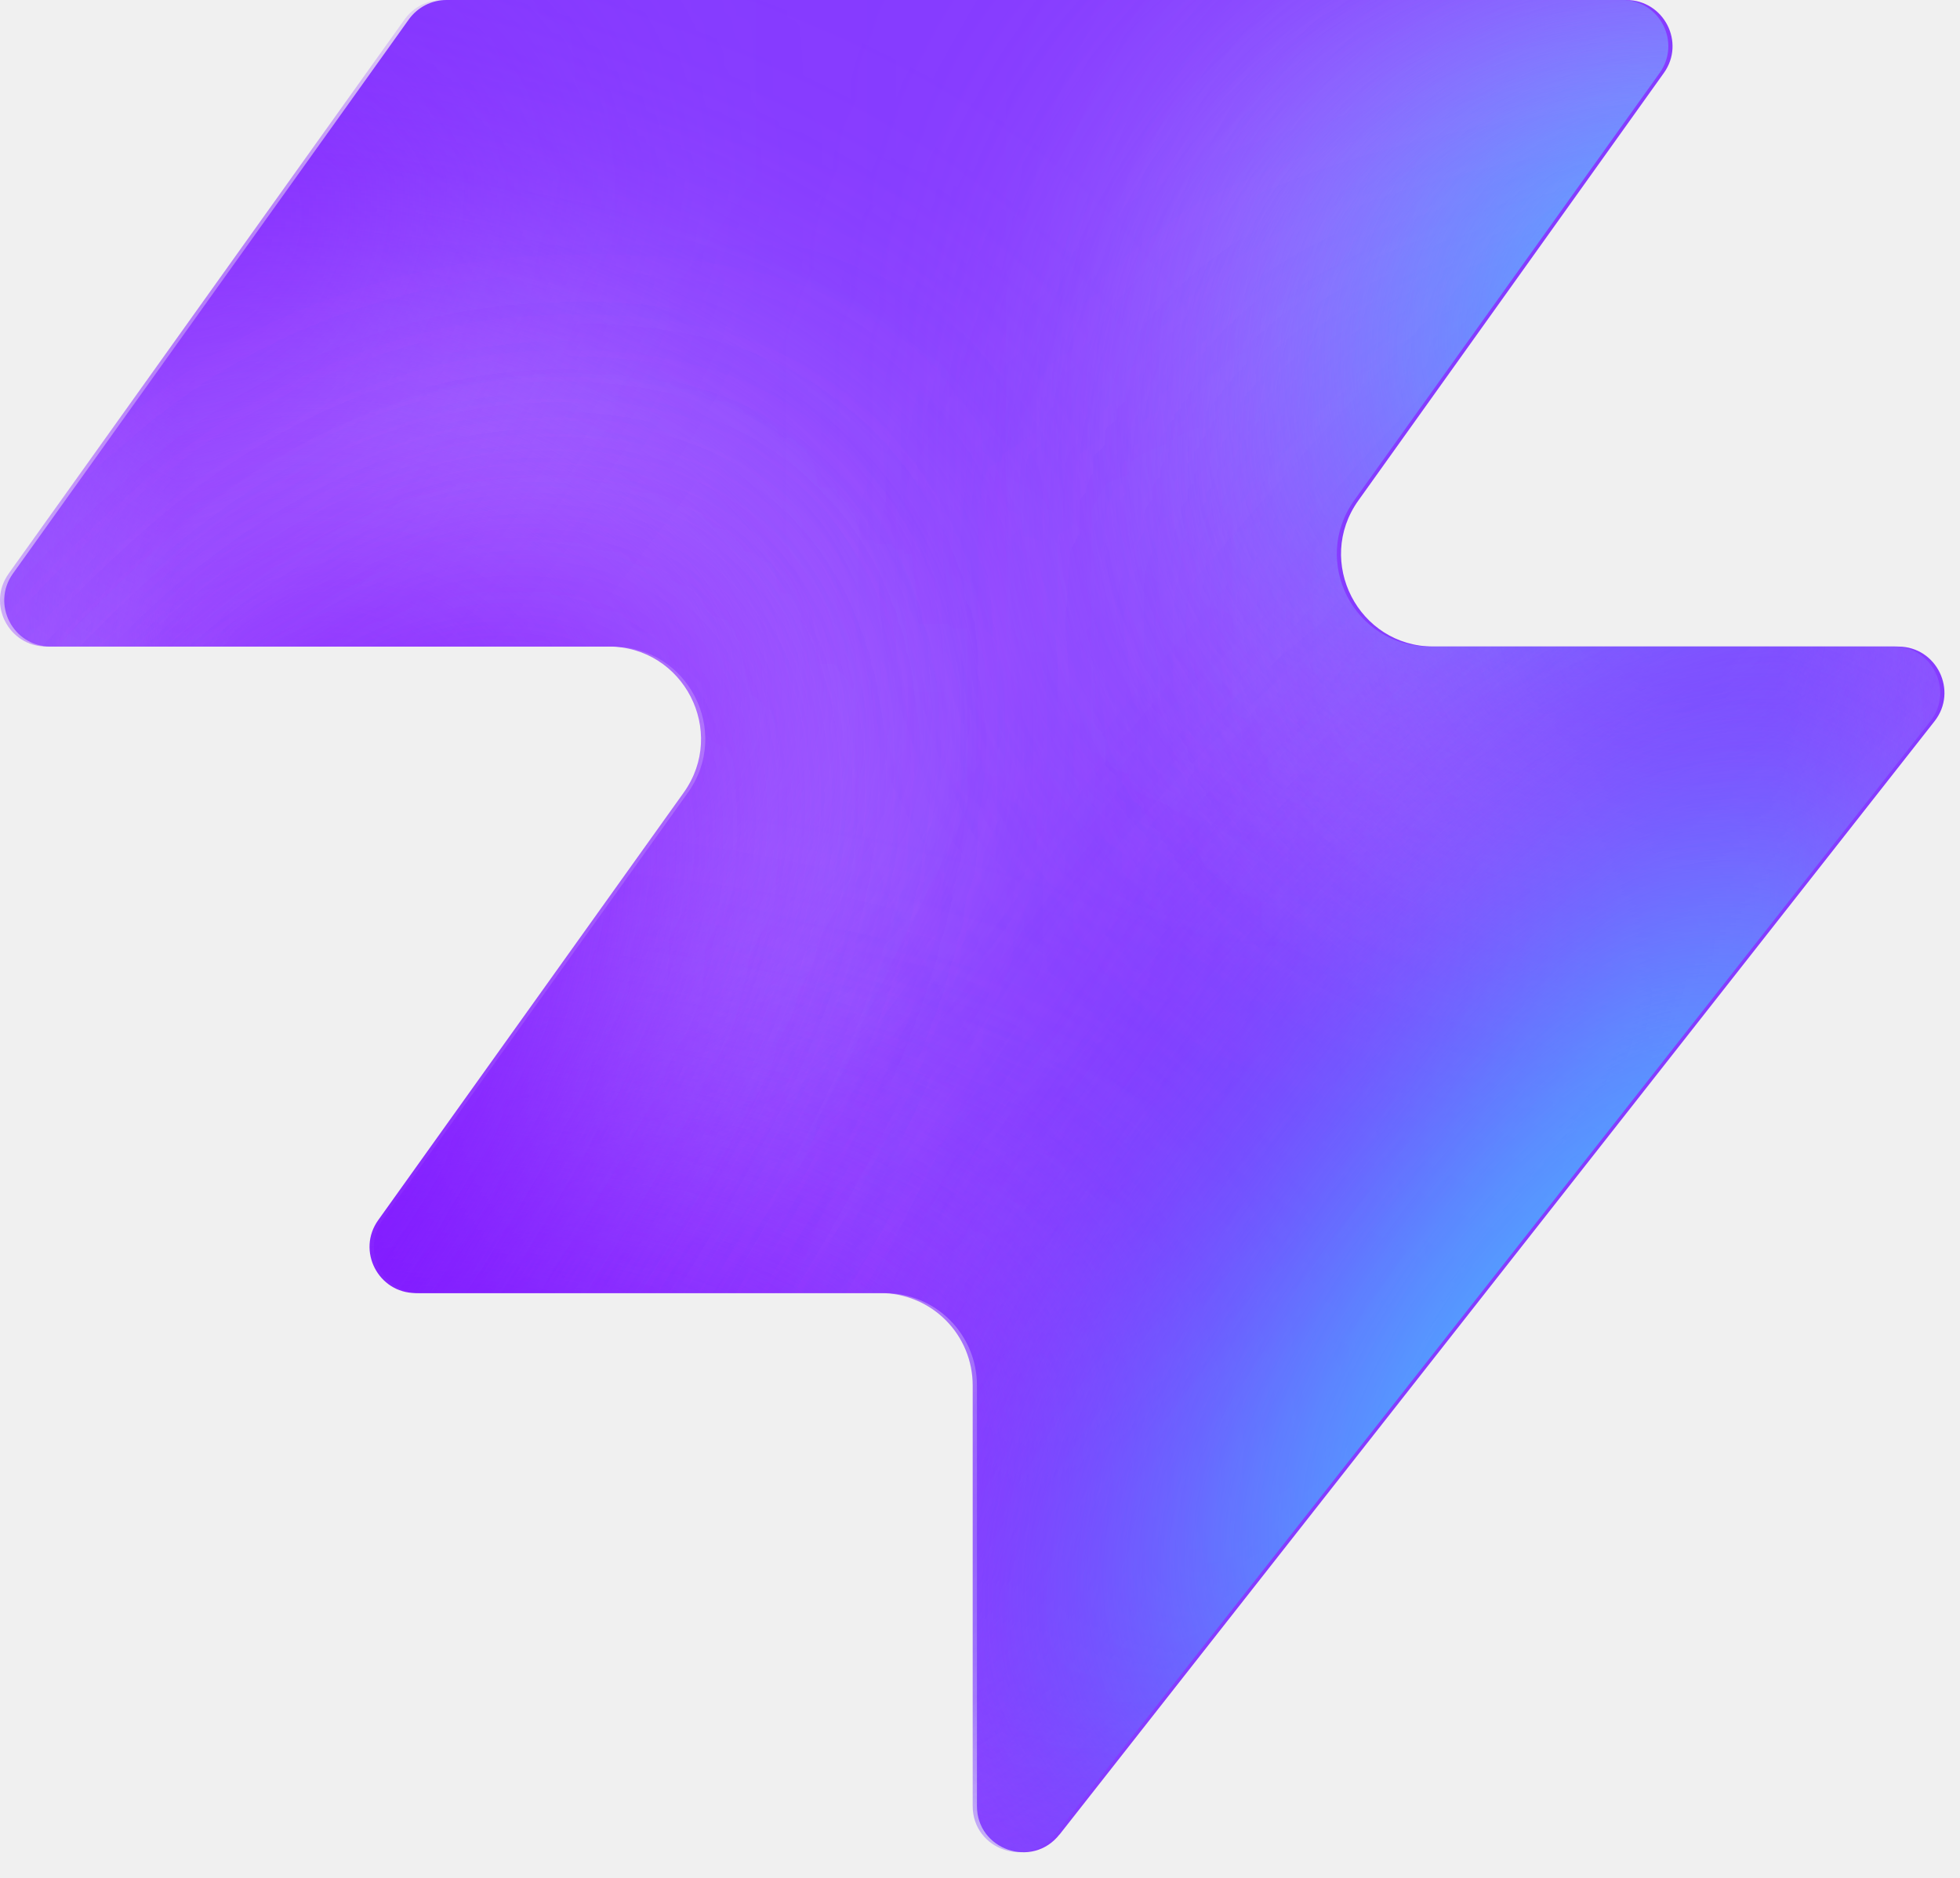
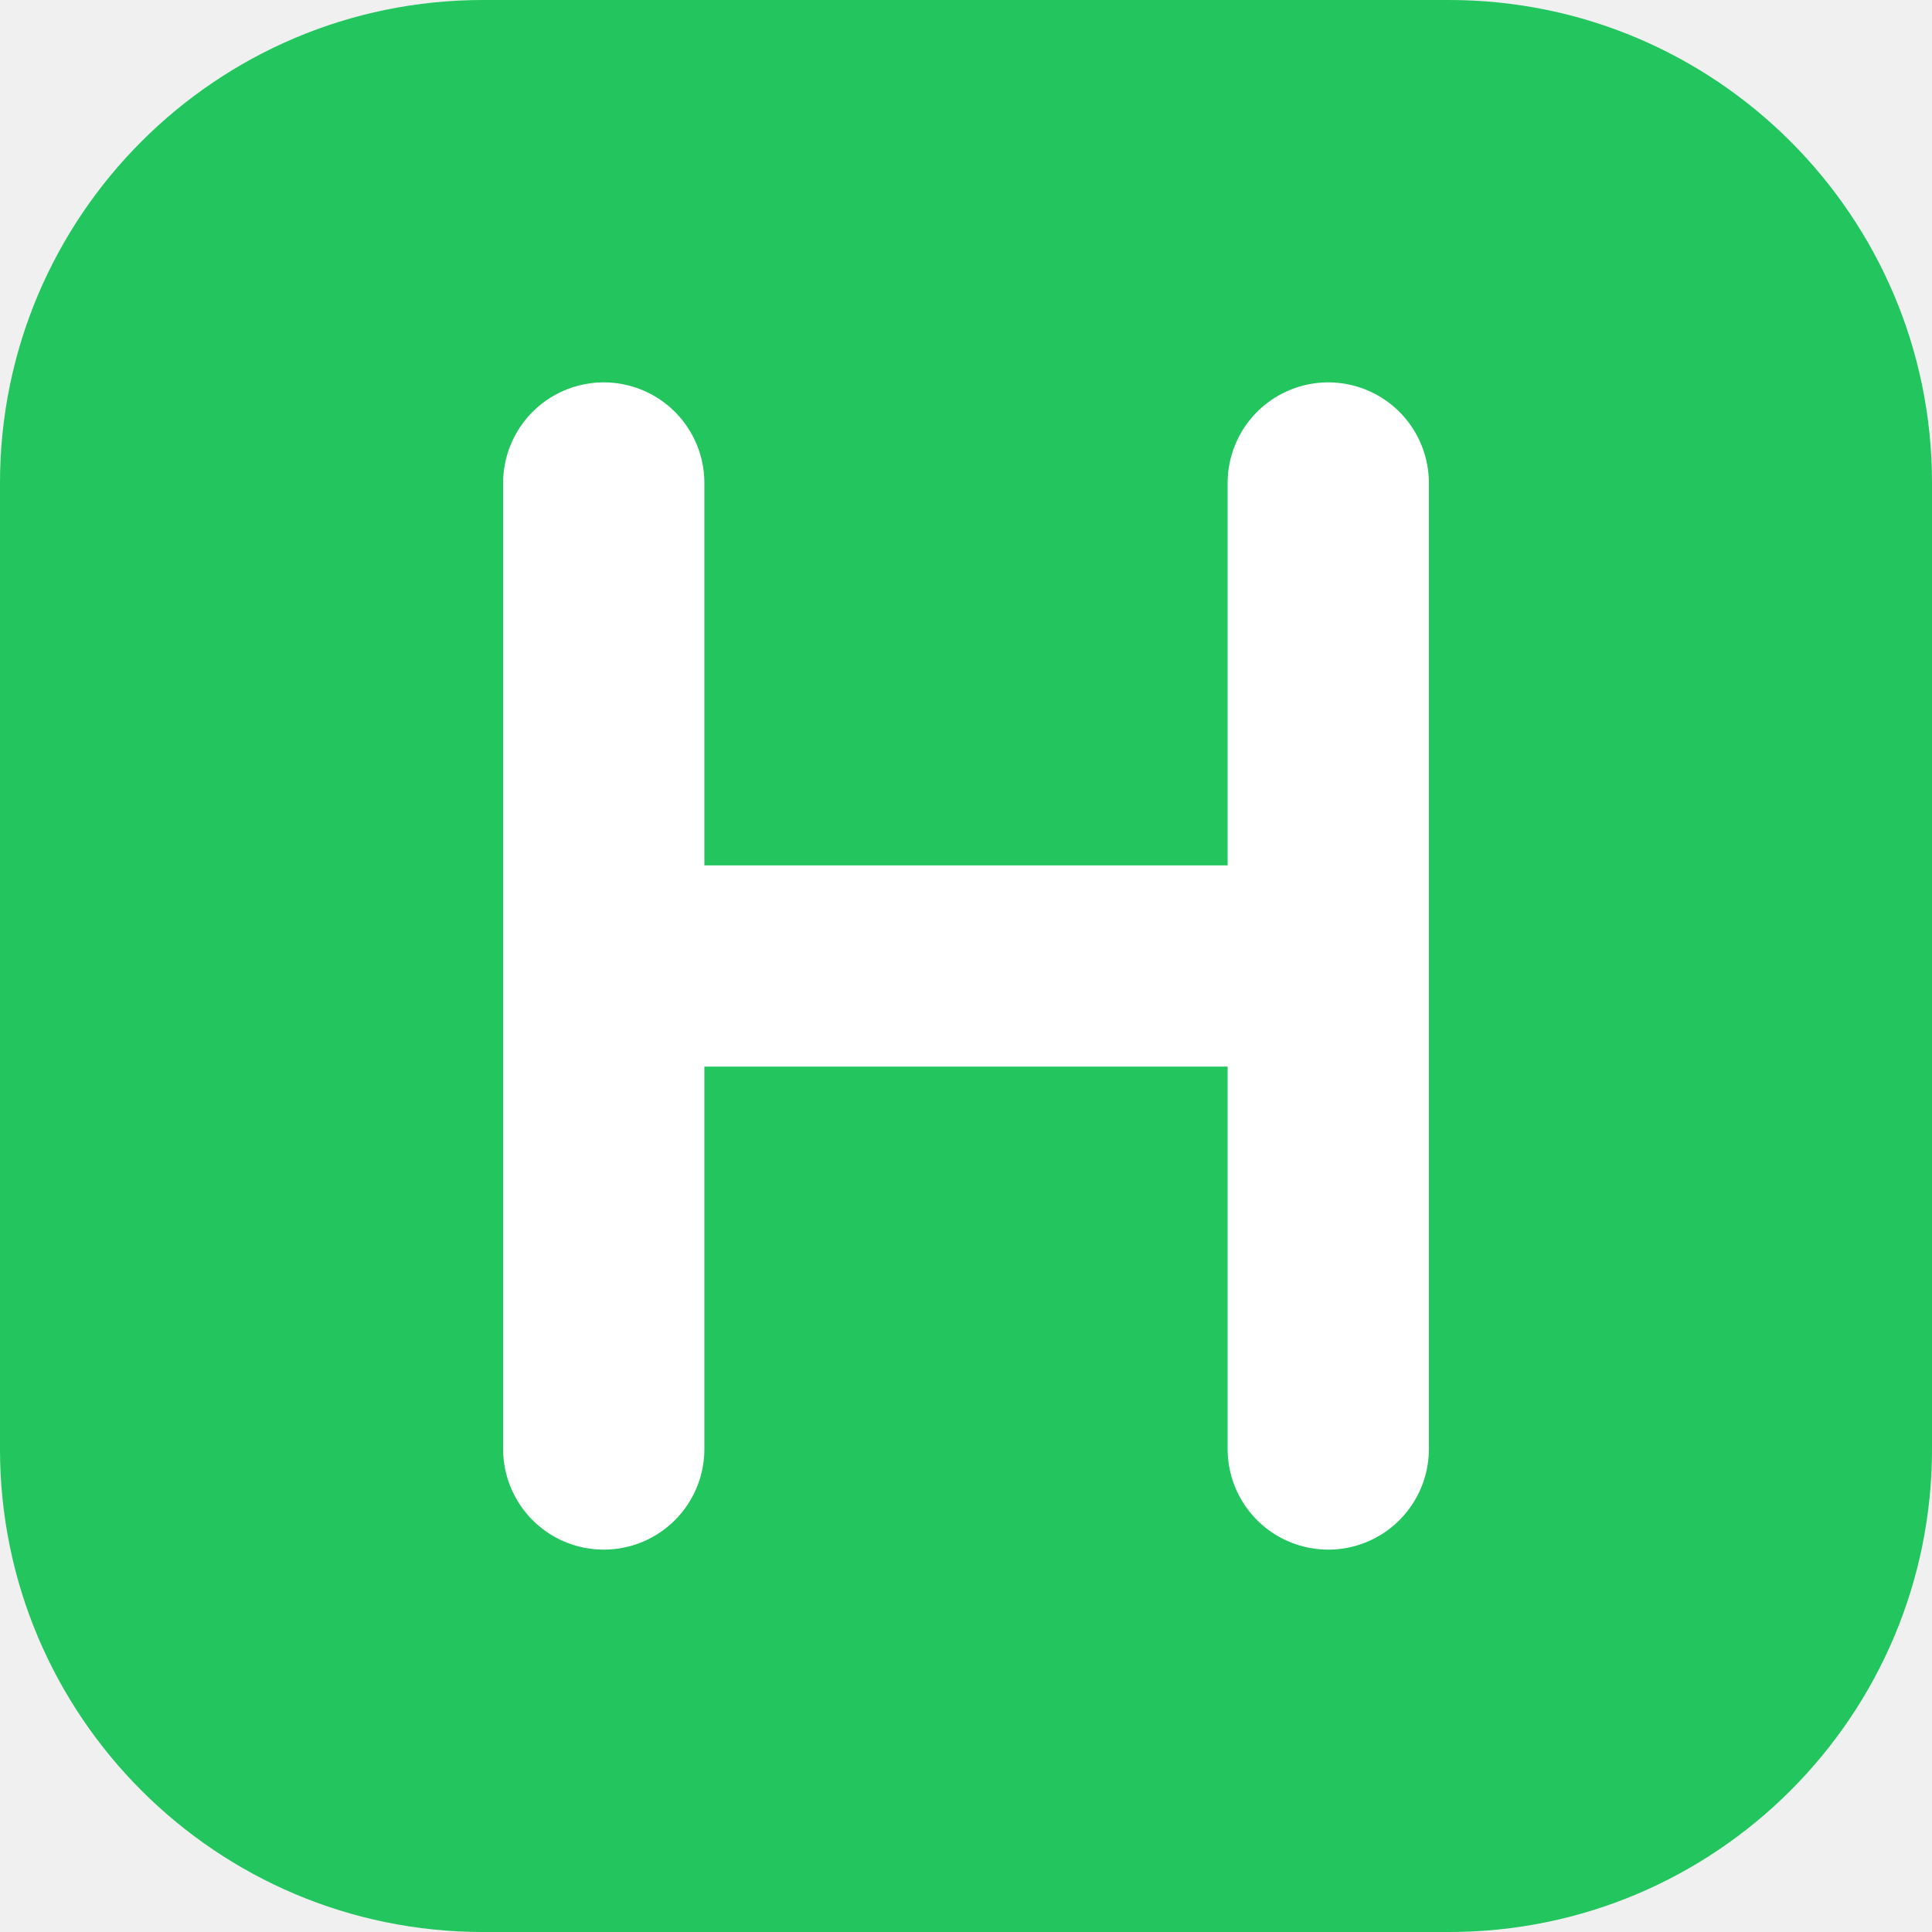
- <svg xmlns="http://www.w3.org/2000/svg" width="48" height="46" fill="none" viewBox="0 0 48 46">
-   <path fill="#863bff" d="M25.946 44.938c-.664.845-2.021.375-2.021-.698V33.937a2.26 2.26 0 0 0-2.262-2.262H10.287c-.92 0-1.456-1.04-.92-1.788l7.48-10.471c1.07-1.497 0-3.578-1.842-3.578H1.237c-.92 0-1.456-1.04-.92-1.788L10.013.474c.214-.297.556-.474.92-.474h28.894c.92 0 1.456 1.04.92 1.788l-7.48 10.471c-1.07 1.498 0 3.579 1.842 3.579h11.377c.943 0 1.473 1.088.89 1.83L25.947 44.94z" style="fill:#863bff;fill:color(display-p3 .525 .23 1);fill-opacity:1" />
-   <mask id="a" width="48" height="46" x="0" y="0" maskUnits="userSpaceOnUse" style="mask-type:alpha">
-     <path fill="#000" d="M25.842 44.938c-.664.844-2.021.375-2.021-.698V33.937a2.26 2.26 0 0 0-2.262-2.262H10.183c-.92 0-1.456-1.04-.92-1.788l7.48-10.471c1.07-1.498 0-3.579-1.842-3.579H1.133c-.92 0-1.456-1.04-.92-1.787L9.91.473c.214-.297.556-.474.92-.474h28.894c.92 0 1.456 1.04.92 1.788l-7.48 10.471c-1.07 1.498 0 3.578 1.842 3.578h11.377c.943 0 1.473 1.088.89 1.832L25.843 44.94z" style="fill:#000;fill-opacity:1" />
-   </mask>
-   <g mask="url(#a)">
-     <g filter="url(#b)">
-       <ellipse cx="5.508" cy="14.704" fill="#ede6ff" rx="5.508" ry="14.704" style="fill:#ede6ff;fill:color(display-p3 .927 .903 1);fill-opacity:1" transform="matrix(.00324 1 1 -.00324 -4.47 31.516)" />
-     </g>
-     <g filter="url(#c)">
-       <ellipse cx="10.399" cy="29.851" fill="#ede6ff" rx="10.399" ry="29.851" style="fill:#ede6ff;fill:color(display-p3 .927 .903 1);fill-opacity:1" transform="matrix(.00324 1 1 -.00324 -39.328 7.883)" />
-     </g>
-     <g filter="url(#d)">
-       <ellipse cx="5.508" cy="30.487" fill="#7e14ff" rx="5.508" ry="30.487" style="fill:#7e14ff;fill:color(display-p3 .492 .077 1);fill-opacity:1" transform="rotate(89.814 -25.913 -14.639)scale(1 -1)" />
-     </g>
-     <g filter="url(#e)">
-       <ellipse cx="5.508" cy="30.599" fill="#7e14ff" rx="5.508" ry="30.599" style="fill:#7e14ff;fill:color(display-p3 .492 .077 1);fill-opacity:1" transform="rotate(89.814 -32.644 -3.334)scale(1 -1)" />
-     </g>
-     <g filter="url(#f)">
-       <ellipse cx="5.508" cy="30.599" fill="#7e14ff" rx="5.508" ry="30.599" style="fill:#7e14ff;fill:color(display-p3 .492 .077 1);fill-opacity:1" transform="matrix(.00324 1 1 -.00324 -34.34 30.47)" />
-     </g>
-     <g filter="url(#g)">
-       <ellipse cx="14.072" cy="22.078" fill="#ede6ff" rx="14.072" ry="22.078" style="fill:#ede6ff;fill:color(display-p3 .927 .903 1);fill-opacity:1" transform="rotate(93.35 24.506 48.493)scale(-1 1)" />
-     </g>
-     <g filter="url(#h)">
-       <ellipse cx="3.47" cy="21.501" fill="#7e14ff" rx="3.47" ry="21.501" style="fill:#7e14ff;fill:color(display-p3 .492 .077 1);fill-opacity:1" transform="rotate(89.009 28.708 47.59)scale(-1 1)" />
-     </g>
-     <g filter="url(#i)">
-       <ellipse cx="3.47" cy="21.501" fill="#7e14ff" rx="3.47" ry="21.501" style="fill:#7e14ff;fill:color(display-p3 .492 .077 1);fill-opacity:1" transform="rotate(89.009 28.708 47.59)scale(-1 1)" />
-     </g>
-     <g filter="url(#j)">
-       <ellipse cx=".387" cy="8.972" fill="#7e14ff" rx="4.407" ry="29.108" style="fill:#7e14ff;fill:color(display-p3 .492 .077 1);fill-opacity:1" transform="rotate(39.51 .387 8.972)" />
-     </g>
-     <g filter="url(#k)">
-       <ellipse cx="47.523" cy="-6.092" fill="#7e14ff" rx="4.407" ry="29.108" style="fill:#7e14ff;fill:color(display-p3 .492 .077 1);fill-opacity:1" transform="rotate(37.892 47.523 -6.092)" />
-     </g>
-     <g filter="url(#l)">
-       <ellipse cx="41.412" cy="6.333" fill="#47bfff" rx="5.971" ry="9.665" style="fill:#47bfff;fill:color(display-p3 .28 .748 1);fill-opacity:1" transform="rotate(37.892 41.412 6.333)" />
-     </g>
-     <g filter="url(#m)">
-       <ellipse cx="-1.879" cy="38.332" fill="#7e14ff" rx="4.407" ry="29.108" style="fill:#7e14ff;fill:color(display-p3 .492 .077 1);fill-opacity:1" transform="rotate(37.892 -1.88 38.332)" />
-     </g>
-     <g filter="url(#n)">
-       <ellipse cx="-1.879" cy="38.332" fill="#7e14ff" rx="4.407" ry="29.108" style="fill:#7e14ff;fill:color(display-p3 .492 .077 1);fill-opacity:1" transform="rotate(37.892 -1.88 38.332)" />
-     </g>
-     <g filter="url(#o)">
-       <ellipse cx="35.651" cy="29.907" fill="#7e14ff" rx="4.407" ry="29.108" style="fill:#7e14ff;fill:color(display-p3 .492 .077 1);fill-opacity:1" transform="rotate(37.892 35.651 29.907)" />
-     </g>
-     <g filter="url(#p)">
-       <ellipse cx="38.418" cy="32.4" fill="#47bfff" rx="5.971" ry="15.297" style="fill:#47bfff;fill:color(display-p3 .28 .748 1);fill-opacity:1" transform="rotate(37.892 38.418 32.4)" />
-     </g>
-   </g>
-   <defs>
-     <filter id="b" width="60.045" height="41.654" x="-19.77" y="16.149" color-interpolation-filters="sRGB" filterUnits="userSpaceOnUse">
-       <feFlood flood-opacity="0" result="BackgroundImageFix" />
-       <feBlend in="SourceGraphic" in2="BackgroundImageFix" result="shape" />
-       <feGaussianBlur result="effect1_foregroundBlur_2002_17158" stdDeviation="7.659" />
-     </filter>
-     <filter id="c" width="90.34" height="51.437" x="-54.613" y="-7.533" color-interpolation-filters="sRGB" filterUnits="userSpaceOnUse">
-       <feFlood flood-opacity="0" result="BackgroundImageFix" />
-       <feBlend in="SourceGraphic" in2="BackgroundImageFix" result="shape" />
-       <feGaussianBlur result="effect1_foregroundBlur_2002_17158" stdDeviation="7.659" />
-     </filter>
-     <filter id="d" width="79.355" height="29.4" x="-49.64" y="2.03" color-interpolation-filters="sRGB" filterUnits="userSpaceOnUse">
-       <feFlood flood-opacity="0" result="BackgroundImageFix" />
-       <feBlend in="SourceGraphic" in2="BackgroundImageFix" result="shape" />
-       <feGaussianBlur result="effect1_foregroundBlur_2002_17158" stdDeviation="4.596" />
-     </filter>
-     <filter id="e" width="79.579" height="29.4" x="-45.045" y="20.029" color-interpolation-filters="sRGB" filterUnits="userSpaceOnUse">
-       <feFlood flood-opacity="0" result="BackgroundImageFix" />
-       <feBlend in="SourceGraphic" in2="BackgroundImageFix" result="shape" />
-       <feGaussianBlur result="effect1_foregroundBlur_2002_17158" stdDeviation="4.596" />
-     </filter>
-     <filter id="f" width="79.579" height="29.4" x="-43.513" y="21.178" color-interpolation-filters="sRGB" filterUnits="userSpaceOnUse">
-       <feFlood flood-opacity="0" result="BackgroundImageFix" />
-       <feBlend in="SourceGraphic" in2="BackgroundImageFix" result="shape" />
-       <feGaussianBlur result="effect1_foregroundBlur_2002_17158" stdDeviation="4.596" />
-     </filter>
-     <filter id="g" width="74.749" height="58.852" x="15.756" y="-17.901" color-interpolation-filters="sRGB" filterUnits="userSpaceOnUse">
-       <feFlood flood-opacity="0" result="BackgroundImageFix" />
-       <feBlend in="SourceGraphic" in2="BackgroundImageFix" result="shape" />
-       <feGaussianBlur result="effect1_foregroundBlur_2002_17158" stdDeviation="7.659" />
-     </filter>
-     <filter id="h" width="61.377" height="25.362" x="23.548" y="2.284" color-interpolation-filters="sRGB" filterUnits="userSpaceOnUse">
-       <feFlood flood-opacity="0" result="BackgroundImageFix" />
-       <feBlend in="SourceGraphic" in2="BackgroundImageFix" result="shape" />
-       <feGaussianBlur result="effect1_foregroundBlur_2002_17158" stdDeviation="4.596" />
-     </filter>
-     <filter id="i" width="61.377" height="25.362" x="23.548" y="2.284" color-interpolation-filters="sRGB" filterUnits="userSpaceOnUse">
-       <feFlood flood-opacity="0" result="BackgroundImageFix" />
-       <feBlend in="SourceGraphic" in2="BackgroundImageFix" result="shape" />
-       <feGaussianBlur result="effect1_foregroundBlur_2002_17158" stdDeviation="4.596" />
-     </filter>
-     <filter id="j" width="56.045" height="63.649" x="-27.636" y="-22.853" color-interpolation-filters="sRGB" filterUnits="userSpaceOnUse">
-       <feFlood flood-opacity="0" result="BackgroundImageFix" />
-       <feBlend in="SourceGraphic" in2="BackgroundImageFix" result="shape" />
-       <feGaussianBlur result="effect1_foregroundBlur_2002_17158" stdDeviation="4.596" />
-     </filter>
-     <filter id="k" width="54.814" height="64.646" x="20.116" y="-38.415" color-interpolation-filters="sRGB" filterUnits="userSpaceOnUse">
-       <feFlood flood-opacity="0" result="BackgroundImageFix" />
-       <feBlend in="SourceGraphic" in2="BackgroundImageFix" result="shape" />
-       <feGaussianBlur result="effect1_foregroundBlur_2002_17158" stdDeviation="4.596" />
-     </filter>
-     <filter id="l" width="33.541" height="35.313" x="24.641" y="-11.323" color-interpolation-filters="sRGB" filterUnits="userSpaceOnUse">
-       <feFlood flood-opacity="0" result="BackgroundImageFix" />
-       <feBlend in="SourceGraphic" in2="BackgroundImageFix" result="shape" />
-       <feGaussianBlur result="effect1_foregroundBlur_2002_17158" stdDeviation="4.596" />
-     </filter>
-     <filter id="m" width="54.814" height="64.646" x="-29.286" y="6.009" color-interpolation-filters="sRGB" filterUnits="userSpaceOnUse">
-       <feFlood flood-opacity="0" result="BackgroundImageFix" />
-       <feBlend in="SourceGraphic" in2="BackgroundImageFix" result="shape" />
-       <feGaussianBlur result="effect1_foregroundBlur_2002_17158" stdDeviation="4.596" />
-     </filter>
-     <filter id="n" width="54.814" height="64.646" x="-29.286" y="6.009" color-interpolation-filters="sRGB" filterUnits="userSpaceOnUse">
-       <feFlood flood-opacity="0" result="BackgroundImageFix" />
-       <feBlend in="SourceGraphic" in2="BackgroundImageFix" result="shape" />
-       <feGaussianBlur result="effect1_foregroundBlur_2002_17158" stdDeviation="4.596" />
-     </filter>
-     <filter id="o" width="54.814" height="64.646" x="8.244" y="-2.416" color-interpolation-filters="sRGB" filterUnits="userSpaceOnUse">
-       <feFlood flood-opacity="0" result="BackgroundImageFix" />
-       <feBlend in="SourceGraphic" in2="BackgroundImageFix" result="shape" />
-       <feGaussianBlur result="effect1_foregroundBlur_2002_17158" stdDeviation="4.596" />
-     </filter>
-     <filter id="p" width="39.409" height="43.623" x="18.713" y="10.588" color-interpolation-filters="sRGB" filterUnits="userSpaceOnUse">
-       <feFlood flood-opacity="0" result="BackgroundImageFix" />
-       <feBlend in="SourceGraphic" in2="BackgroundImageFix" result="shape" />
-       <feGaussianBlur result="effect1_foregroundBlur_2002_17158" stdDeviation="4.596" />
-     </filter>
-   </defs>
+ <svg xmlns="http://www.w3.org/2000/svg" width="48" height="48" viewBox="0 0 48 48">
+   <rect width="48" height="48" rx="12" fill="#22c55e" />
+   <path d="M15 12v24M33 12v24M15 24h18" stroke="#fff" stroke-width="5" stroke-linecap="round" />
</svg>
